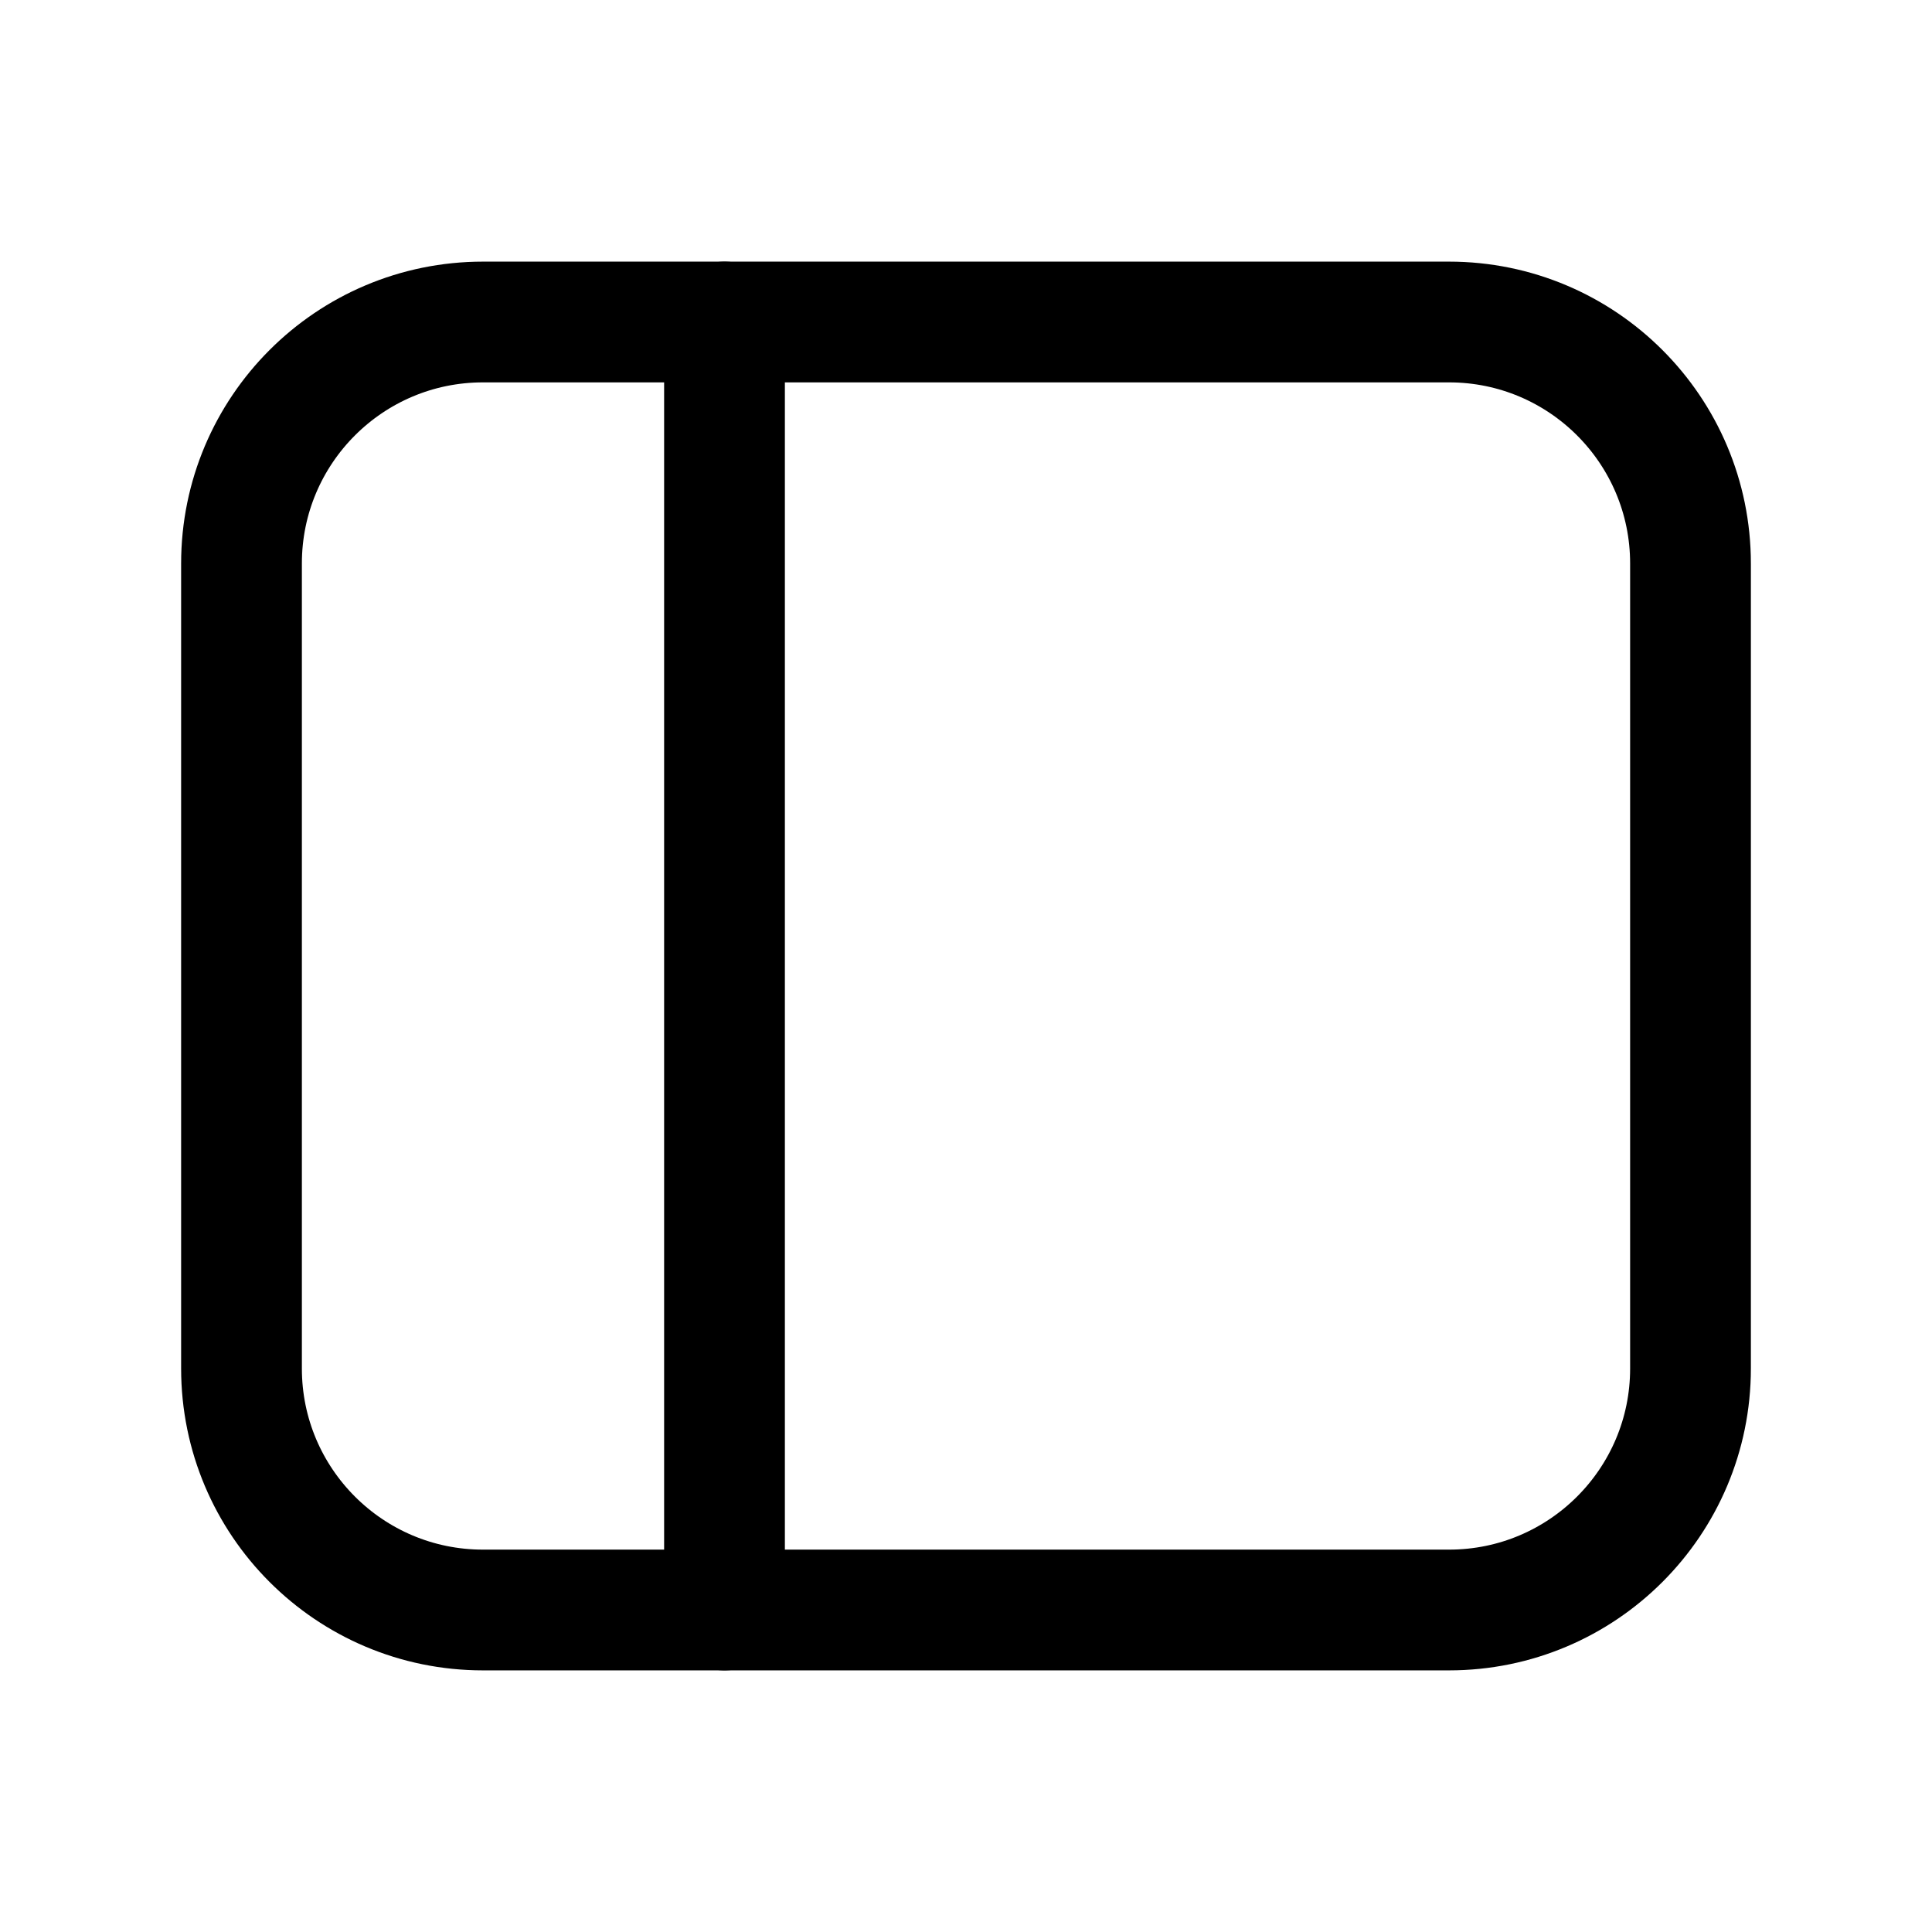
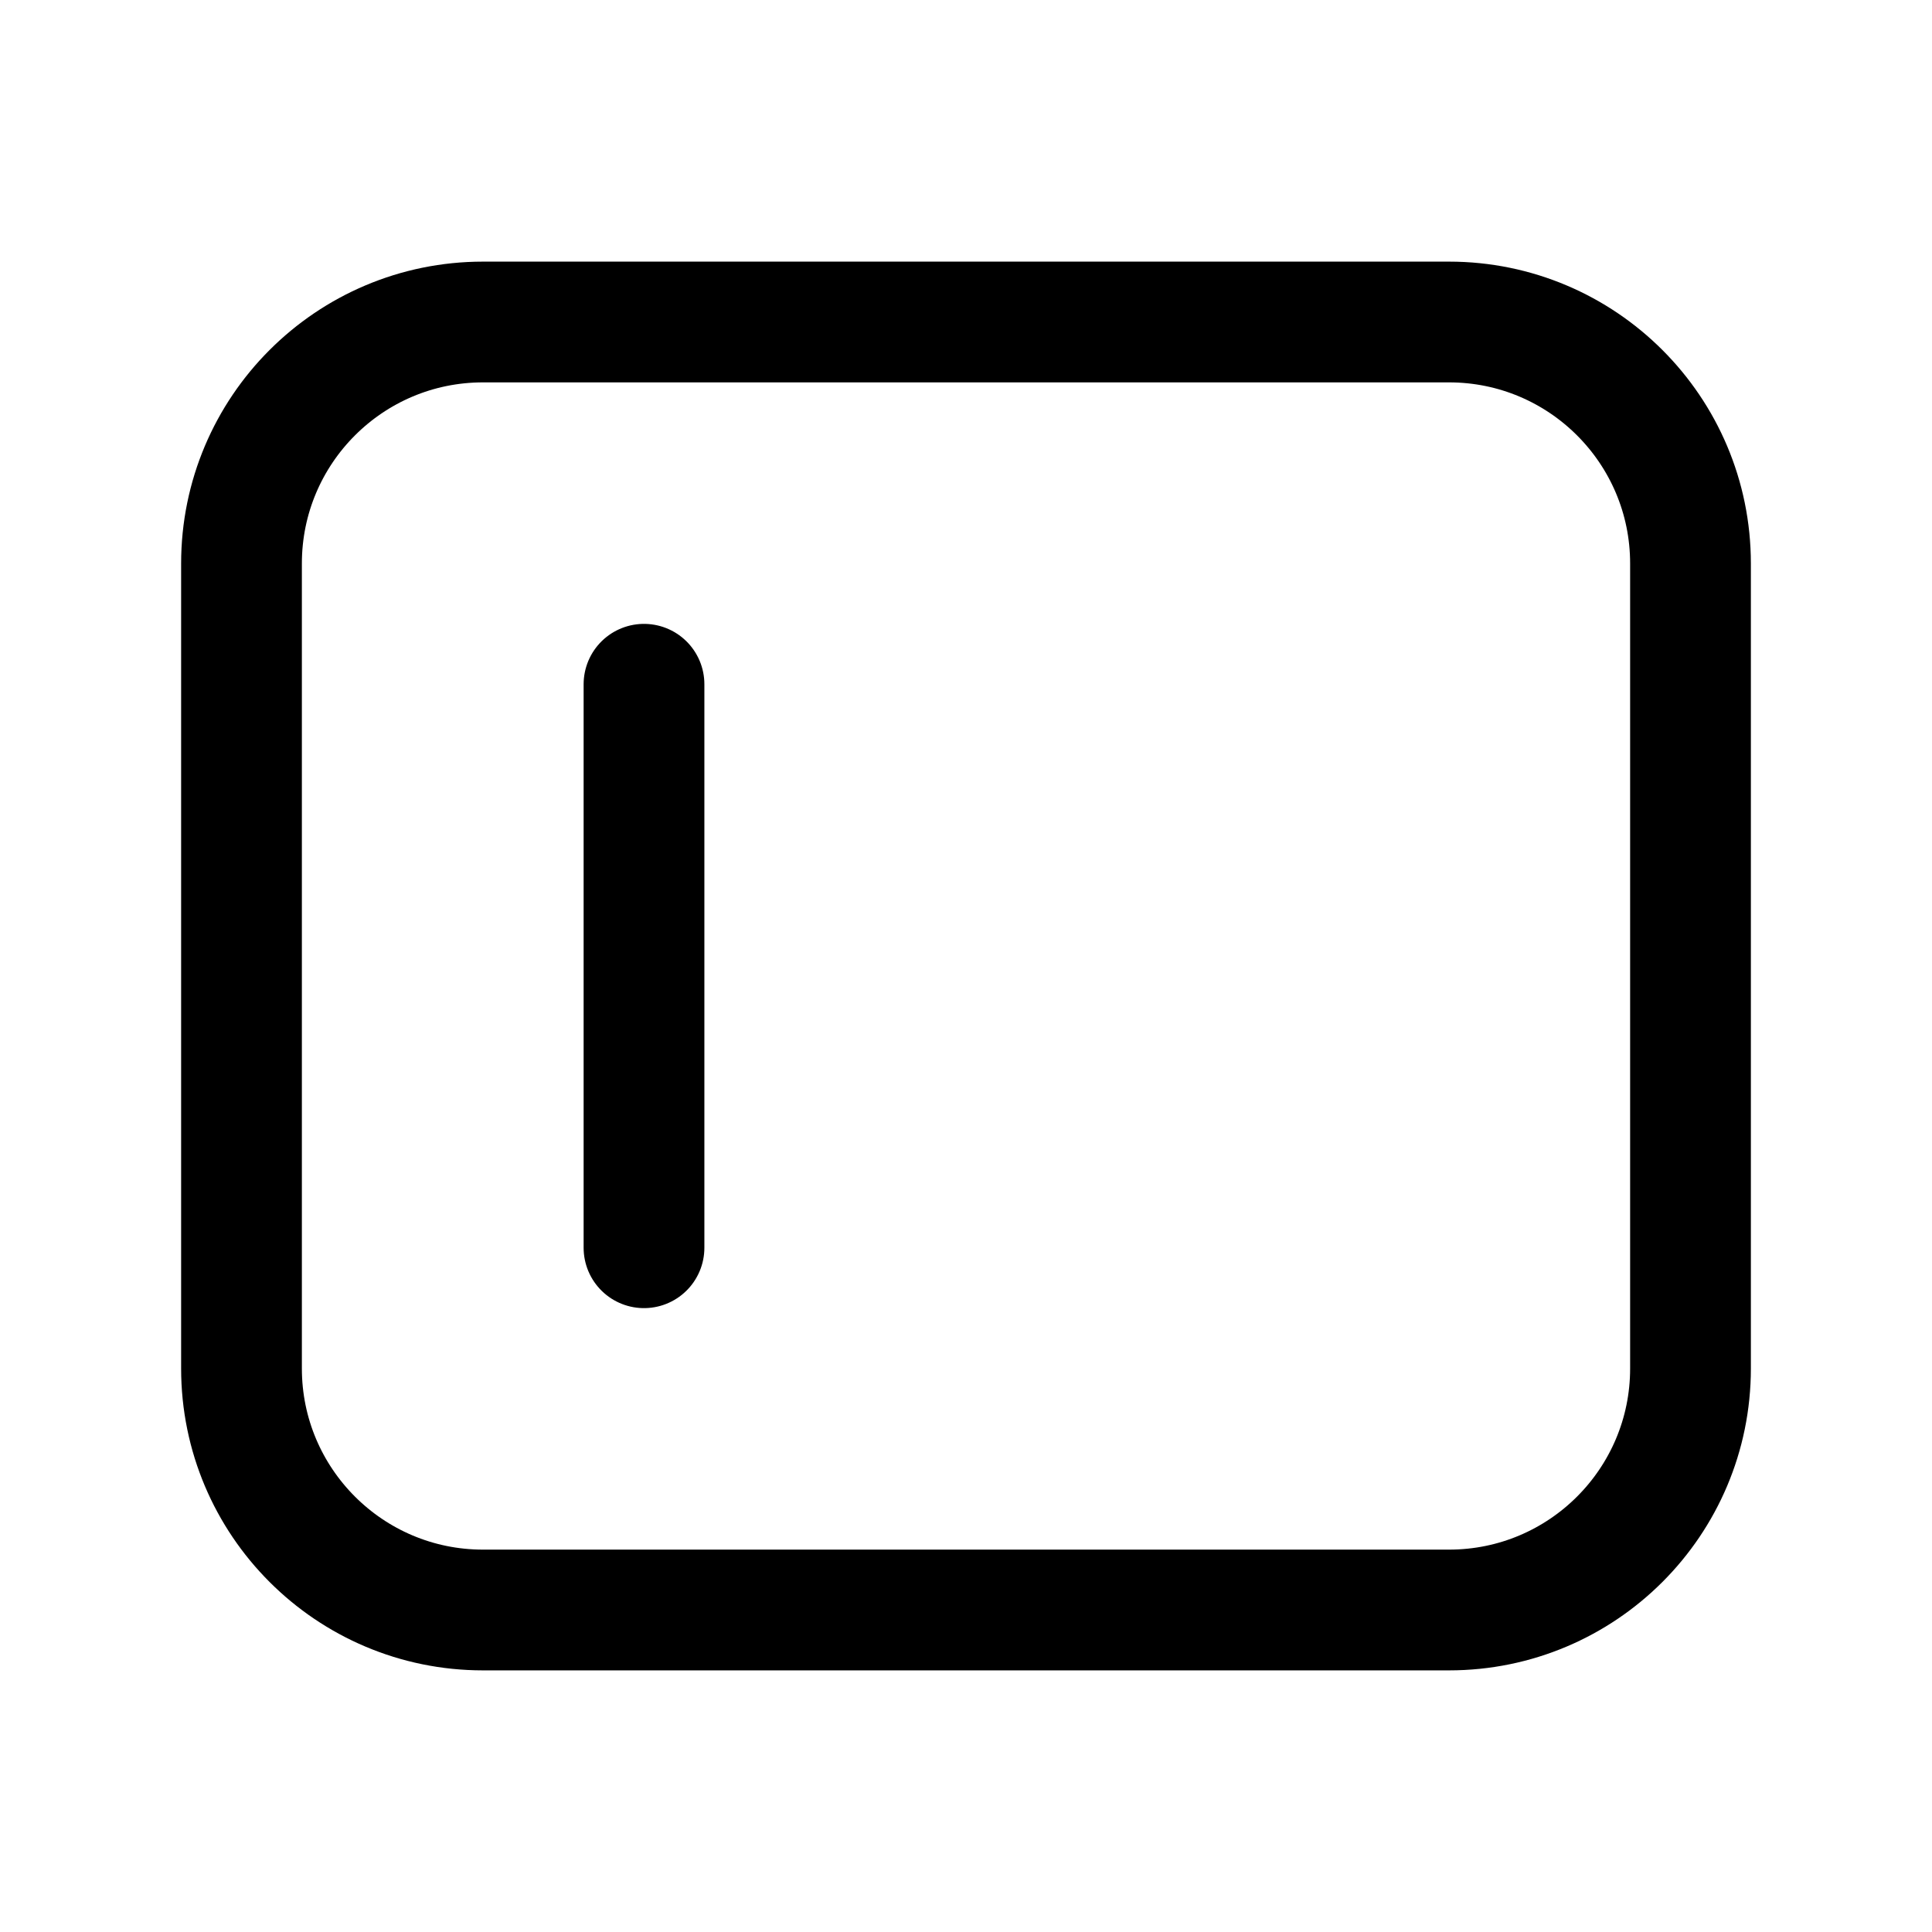
<svg xmlns="http://www.w3.org/2000/svg" viewBox="0 0 24 24" fill="none" stroke="currentColor" stroke-width="1.5" stroke-linecap="round" stroke-linejoin="round">
  <rect x="3" y="4" width="18" height="16" rx="3" />
-   <path d="M9 4v16" />
+   <path d="M8 8.5v7" />
</svg>
